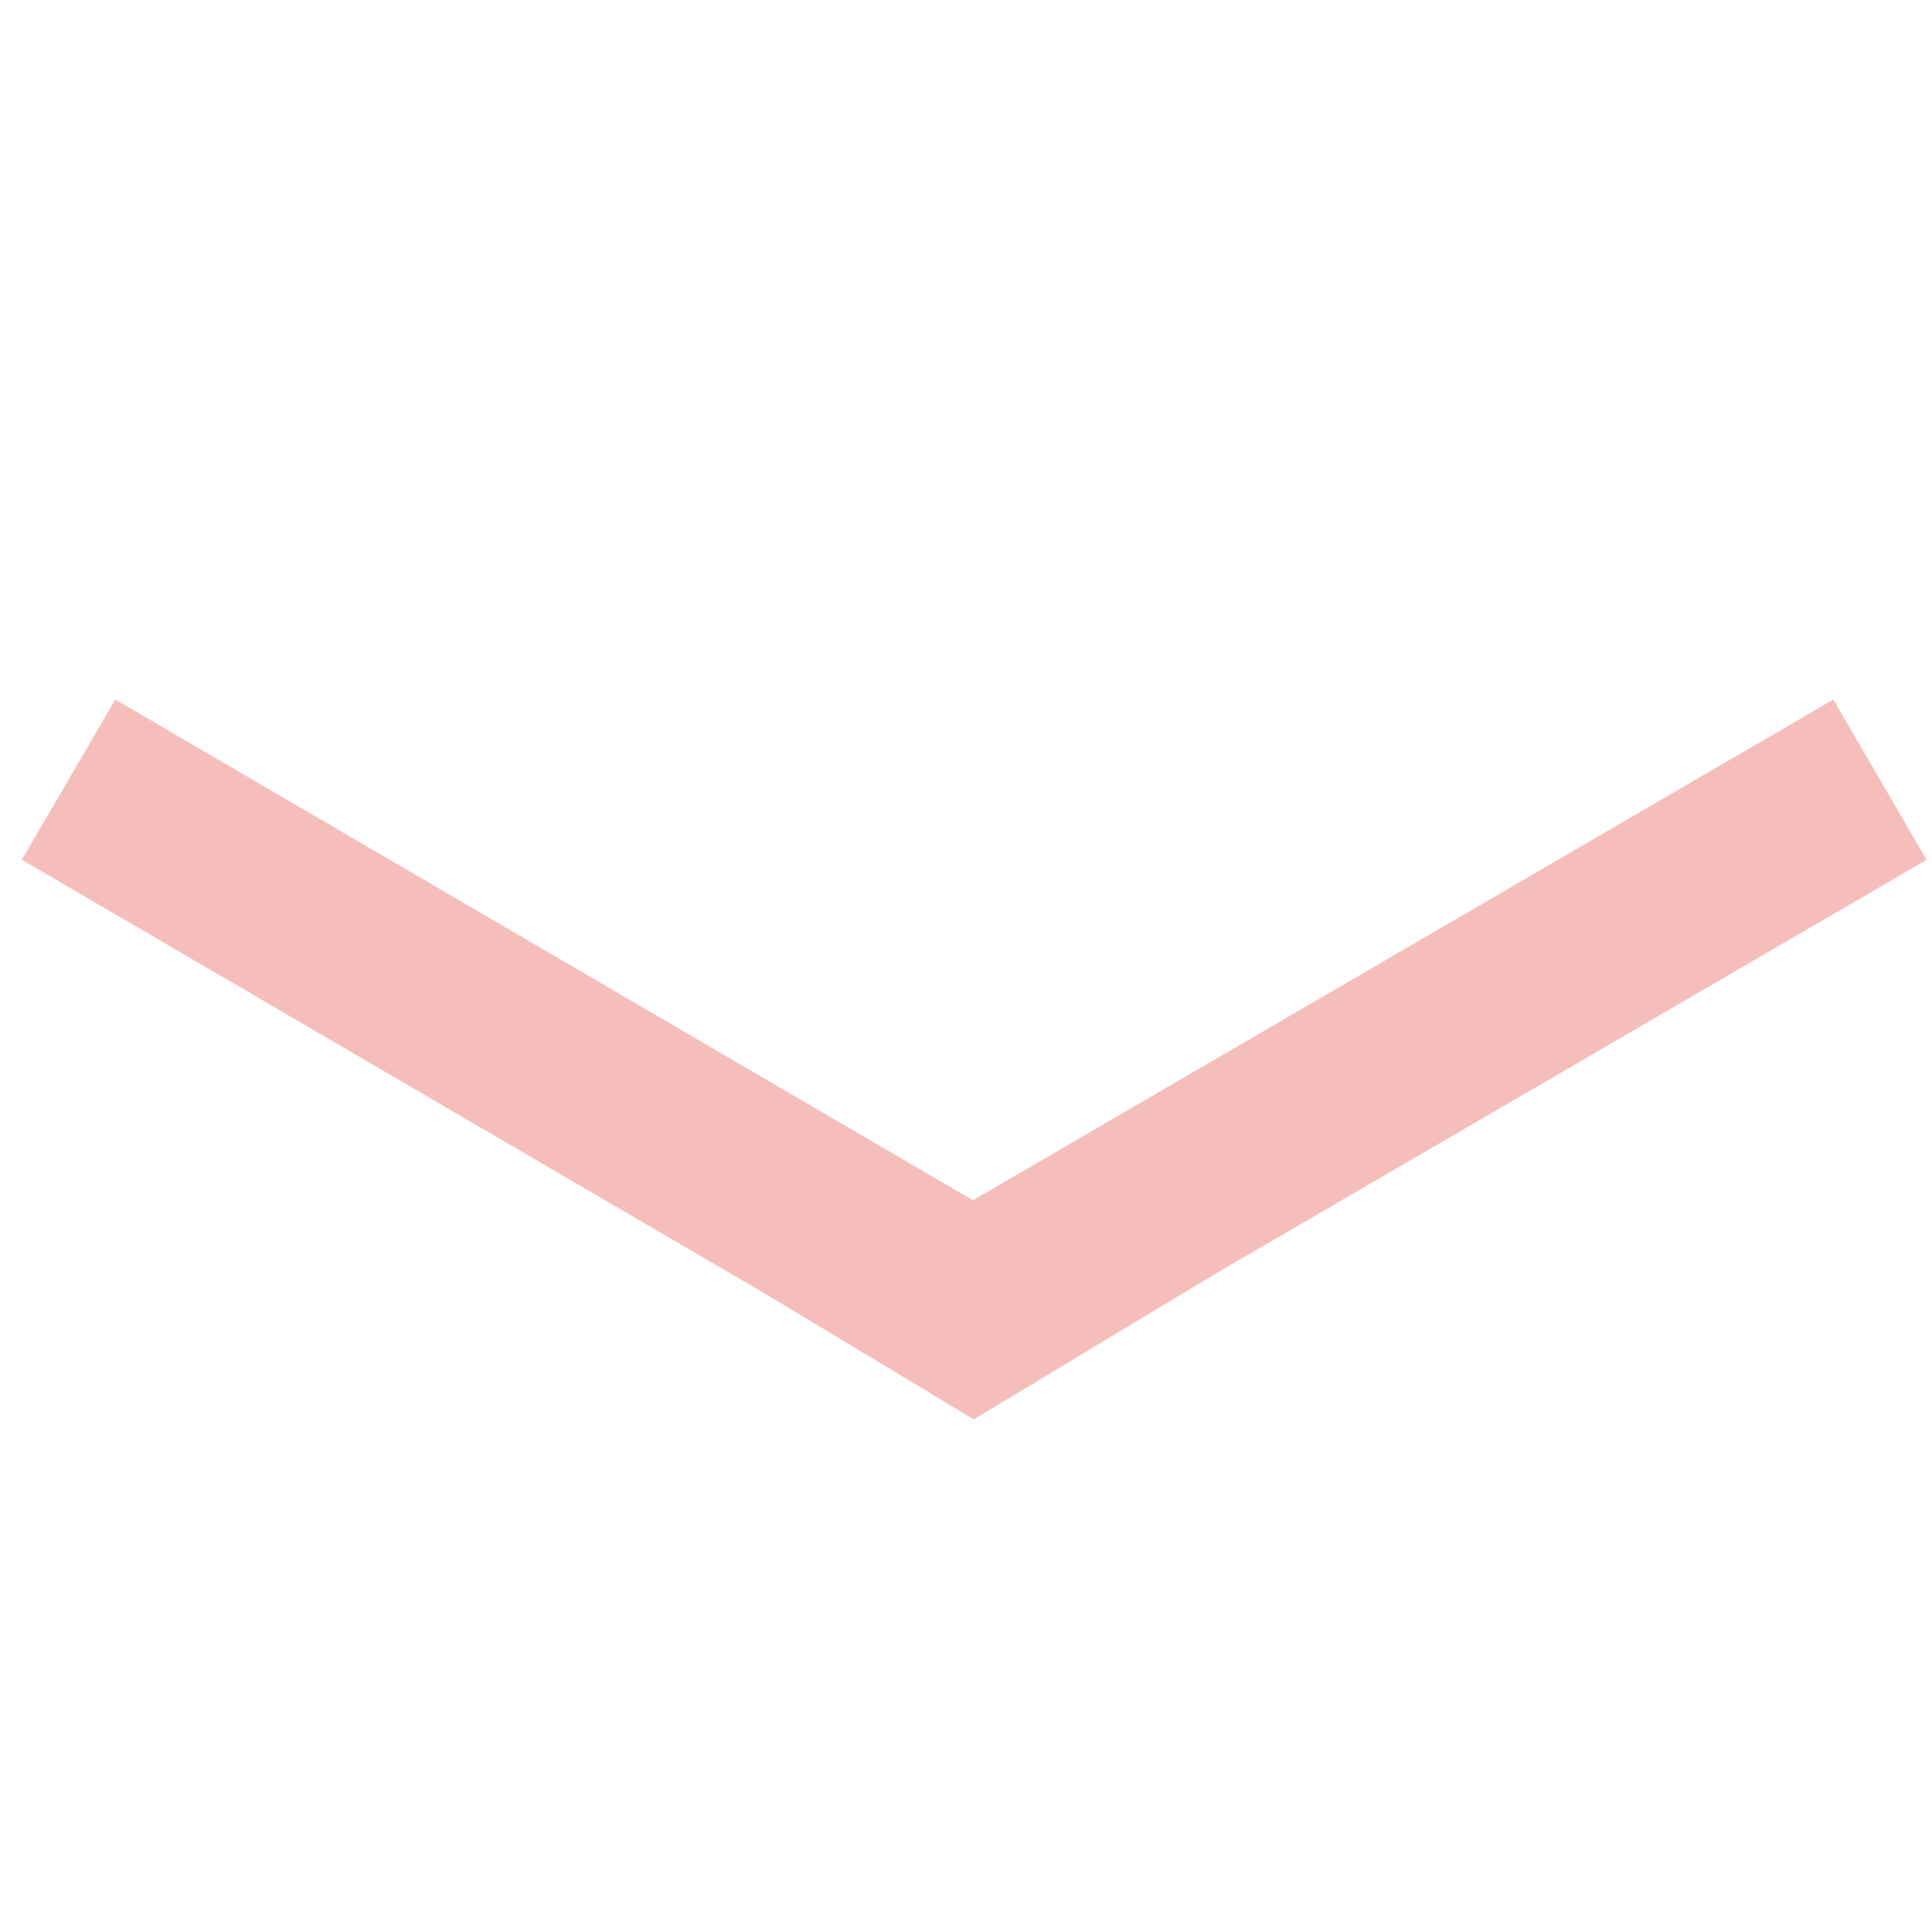
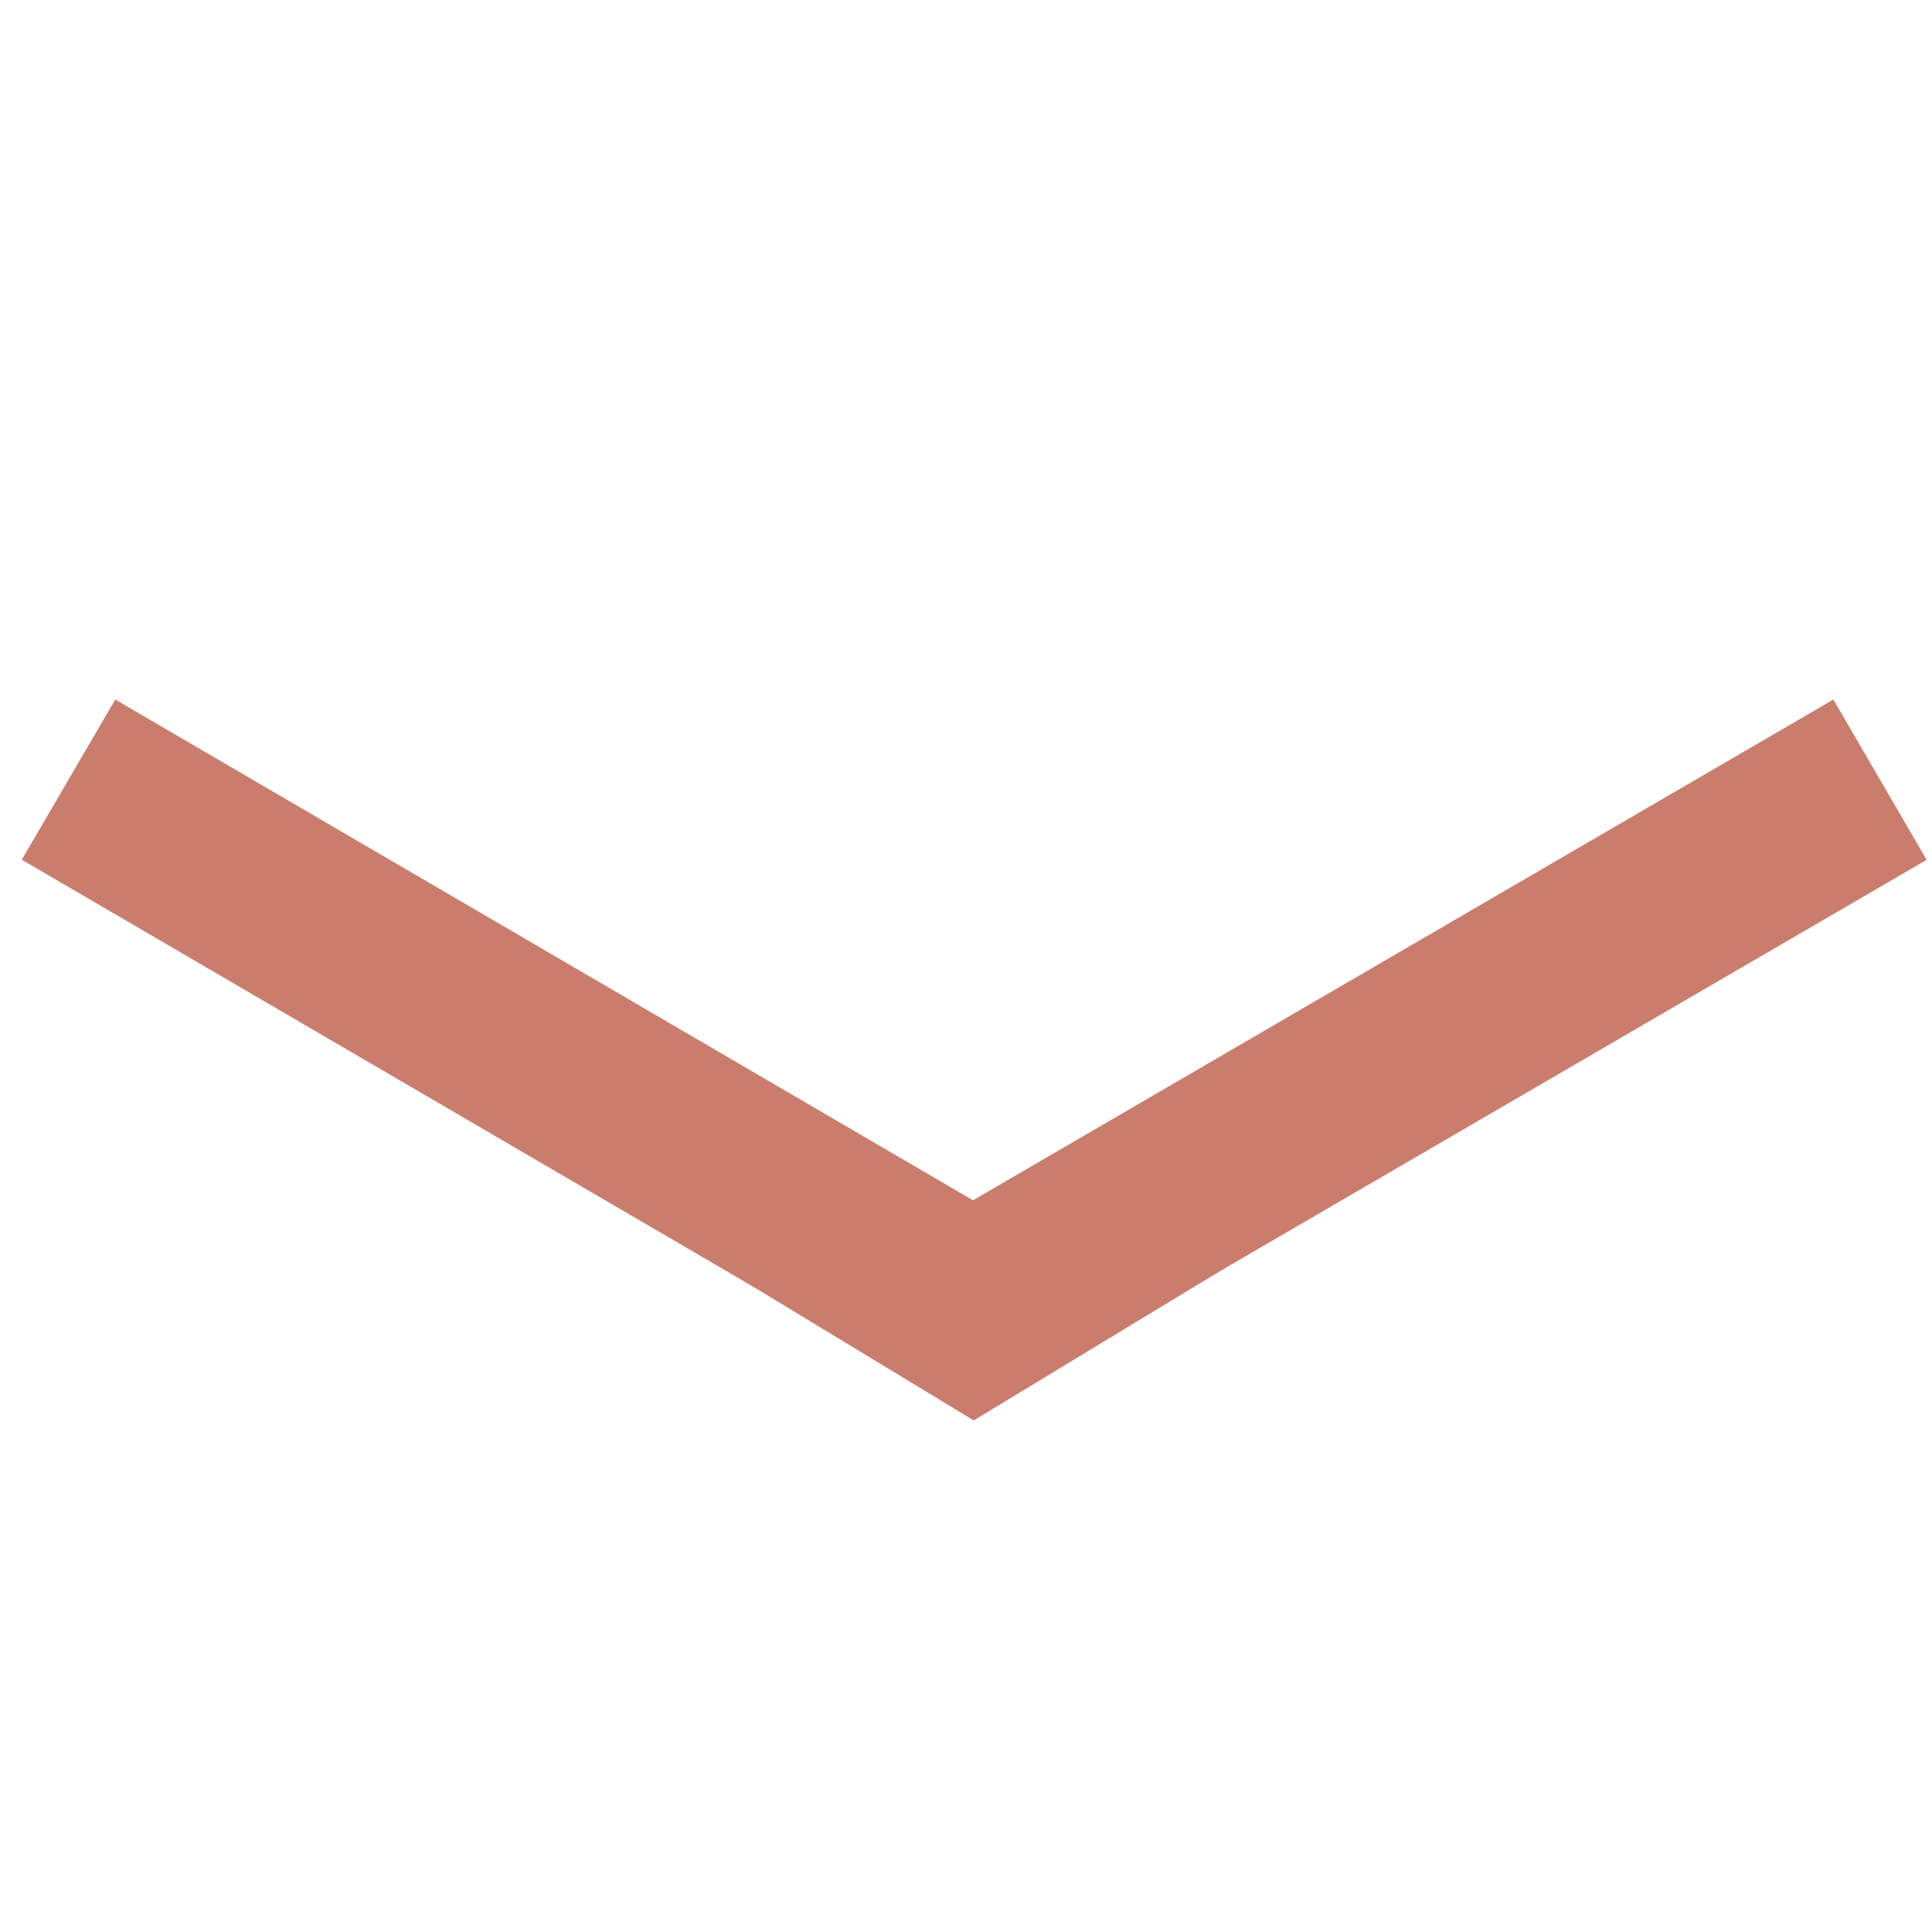
<svg xmlns="http://www.w3.org/2000/svg" width="500" zoomAndPan="magnify" viewBox="0 0 375 375" height="500" preserveAspectRatio="xMidYMid meet" version="1.0">
  <defs>
-     <clipPath id="id1">
-       <path d="M 171 135 L 374 135 L 374 275 L 171 275 Z M 171 135 " clip-rule="nonzero" />
+     <clipPath id="0936a0670a">
+       <path d="M 171 135 L 374 135 L 374 274 L 171 274 Z M 171 135 " clip-rule="nonzero" />
    </clipPath>
-     <clipPath id="id2">
-       <path d="M 373.961 166.891 L 189.867 274.031 L 171.762 242.918 L 355.852 135.773 Z M 373.961 166.891 " clip-rule="nonzero" />
+     <clipPath id="ecd9be742b">
+       <path d="M 373.961 166.891 L 190.094 273.902 L 171.988 242.797 L 355.855 135.781 Z M 373.961 166.891 " clip-rule="nonzero" />
    </clipPath>
-     <clipPath id="id3">
+     <clipPath id="f186bf7b63">
+       <path d="M 373.961 166.891 L 190.094 273.902 L 171.988 242.797 L 355.855 135.781 Z M 373.961 166.891 " clip-rule="nonzero" />
+     </clipPath>
+     <clipPath id="00f9171dd9">
      <path d="M 4 135 L 206 135 L 206 274 L 4 274 Z M 4 135 " clip-rule="nonzero" />
    </clipPath>
-     <clipPath id="id4">
-       <path d="M 22.375 135.781 L 205.676 242.789 L 187.527 273.879 L 4.223 166.875 Z M 22.375 135.781 " clip-rule="nonzero" />
+     <clipPath id="2a2c482457">
+       <path d="M 22.375 135.781 L 205.727 242.82 L 187.582 273.902 L 4.23 166.867 Z M 22.375 135.781 " clip-rule="nonzero" />
    </clipPath>
-     <clipPath id="id5">
-       <path d="M 134.25 242.504 L 243.75 242.504 L 243.75 275.504 L 134.25 275.504 Z M 134.25 242.504 " clip-rule="nonzero" />
+     <clipPath id="8e1bb7a7bf">
+       <path d="M 22.375 135.781 L 205.727 242.82 L 187.582 273.902 L 4.23 166.867 Z M 22.375 135.781 " clip-rule="nonzero" />
+     </clipPath>
+     <clipPath id="fe1d14004c">
+       <path d="M 134.25 242.504 L 243.75 242.504 L 243.75 275.703 L 134.25 275.703 Z M 134.25 242.504 " clip-rule="nonzero" />
+     </clipPath>
+     <clipPath id="d3b7d3d5ab">
+       <path d="M 189 275.703 L 243.75 242.504 L 134.25 242.504 Z M 189 275.703 " clip-rule="nonzero" />
    </clipPath>
  </defs>
-   <g clip-path="url(#id1)">
-     <g clip-path="url(#id2)">
-       <path fill="#f6bebb" d="M 373.957 166.891 L 189.871 274.031 L 171.762 242.918 L 355.848 135.777 L 373.957 166.891 " fill-opacity="1" fill-rule="nonzero" />
+   <g clip-path="url(#0936a0670a)">
+     <g clip-path="url(#ecd9be742b)">
+       <g clip-path="url(#f186bf7b63)">
+         <path fill="#ca7d6c" d="M 373.961 166.891 L 190.094 273.902 L 171.988 242.797 L 355.855 135.781 Z M 373.961 166.891 " fill-opacity="1" fill-rule="nonzero" />
+       </g>
    </g>
  </g>
-   <g clip-path="url(#id3)">
-     <g clip-path="url(#id4)">
-       <path fill="#f6bebb" d="M 22.379 135.785 L 205.672 242.785 L 187.52 273.875 L 4.23 166.875 L 22.379 135.785 " fill-opacity="1" fill-rule="nonzero" />
+   <g clip-path="url(#00f9171dd9)">
+     <g clip-path="url(#2a2c482457)">
+       <g clip-path="url(#8e1bb7a7bf)">
+         <path fill="#ca7d6c" d="M 22.375 135.781 L 205.727 242.82 L 187.582 273.902 L 4.23 166.867 Z M 22.375 135.781 " fill-opacity="1" fill-rule="nonzero" />
+       </g>
    </g>
  </g>
-   <g clip-path="url(#id5)">
-     <path fill="#f6bebb" d="M 189 275.504 L 243.75 242.504 L 134.25 242.504 L 189 275.504 " fill-opacity="1" fill-rule="nonzero" />
+   <g clip-path="url(#fe1d14004c)">
+     <g clip-path="url(#d3b7d3d5ab)">
+       <path fill="#ca7d6c" d="M 134.25 242.504 L 243.75 242.504 L 243.75 275.703 L 134.25 275.703 Z M 134.25 242.504 " fill-opacity="1" fill-rule="nonzero" />
+     </g>
  </g>
</svg>
